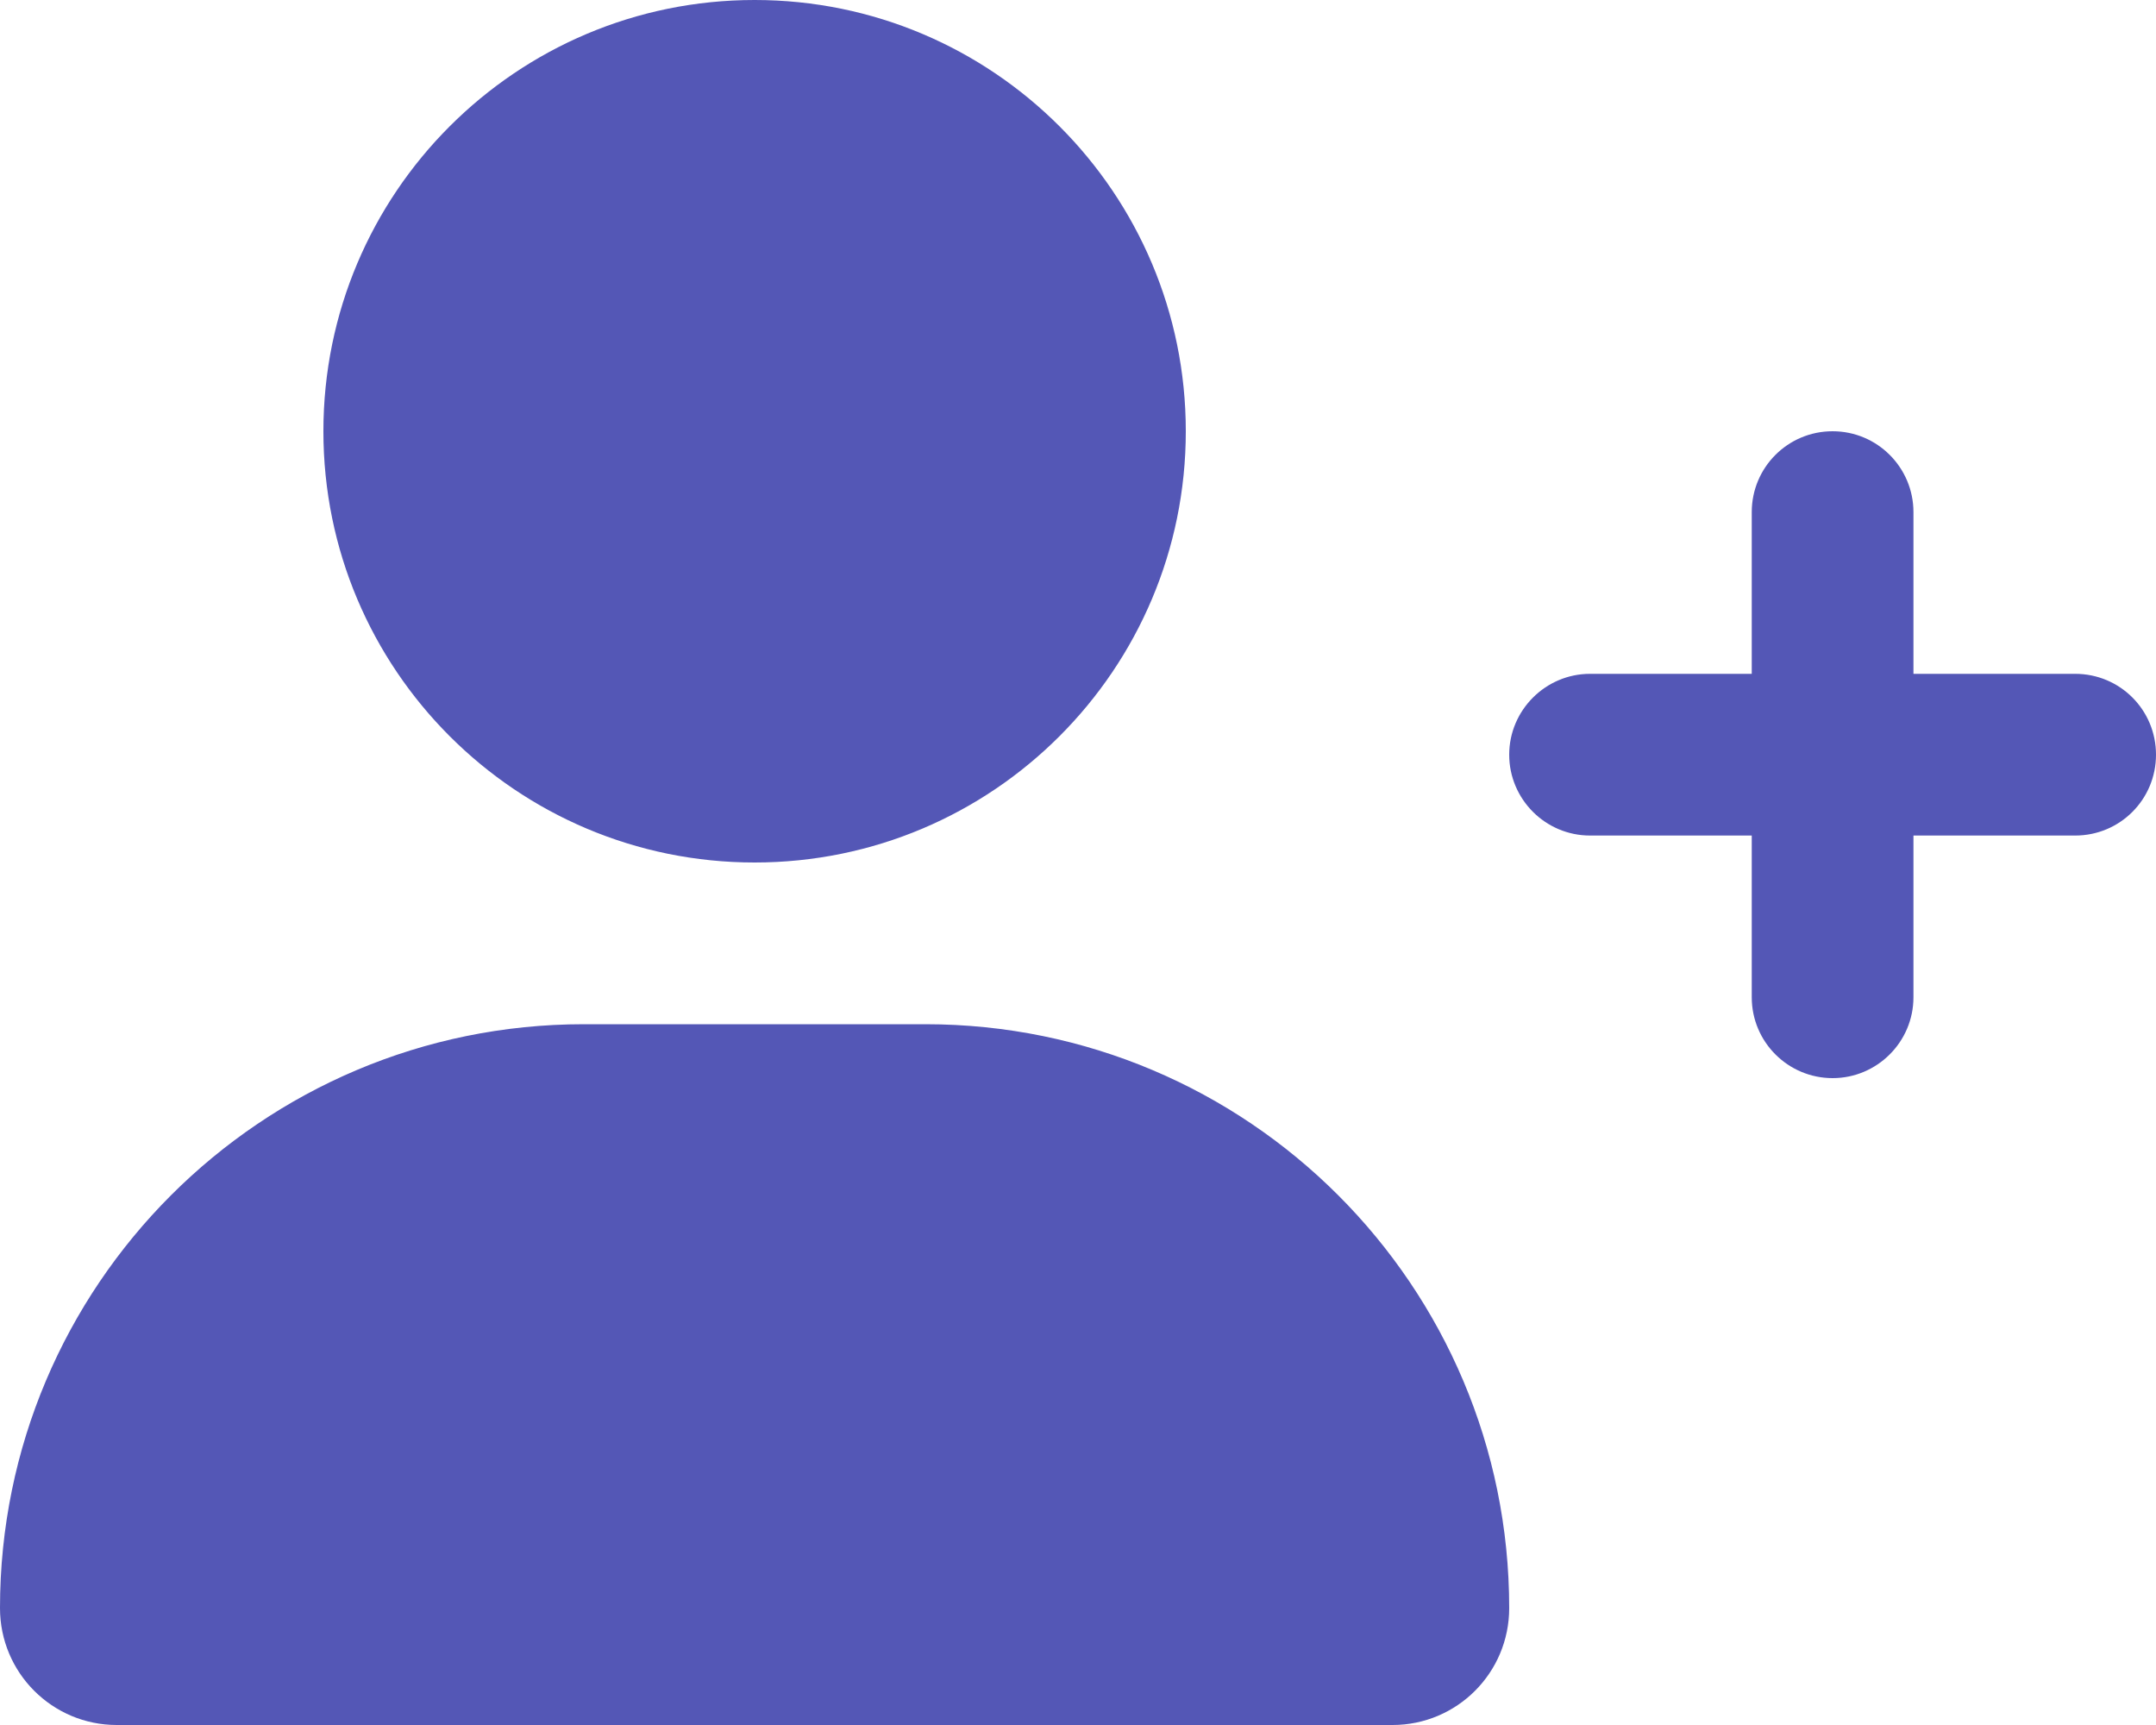
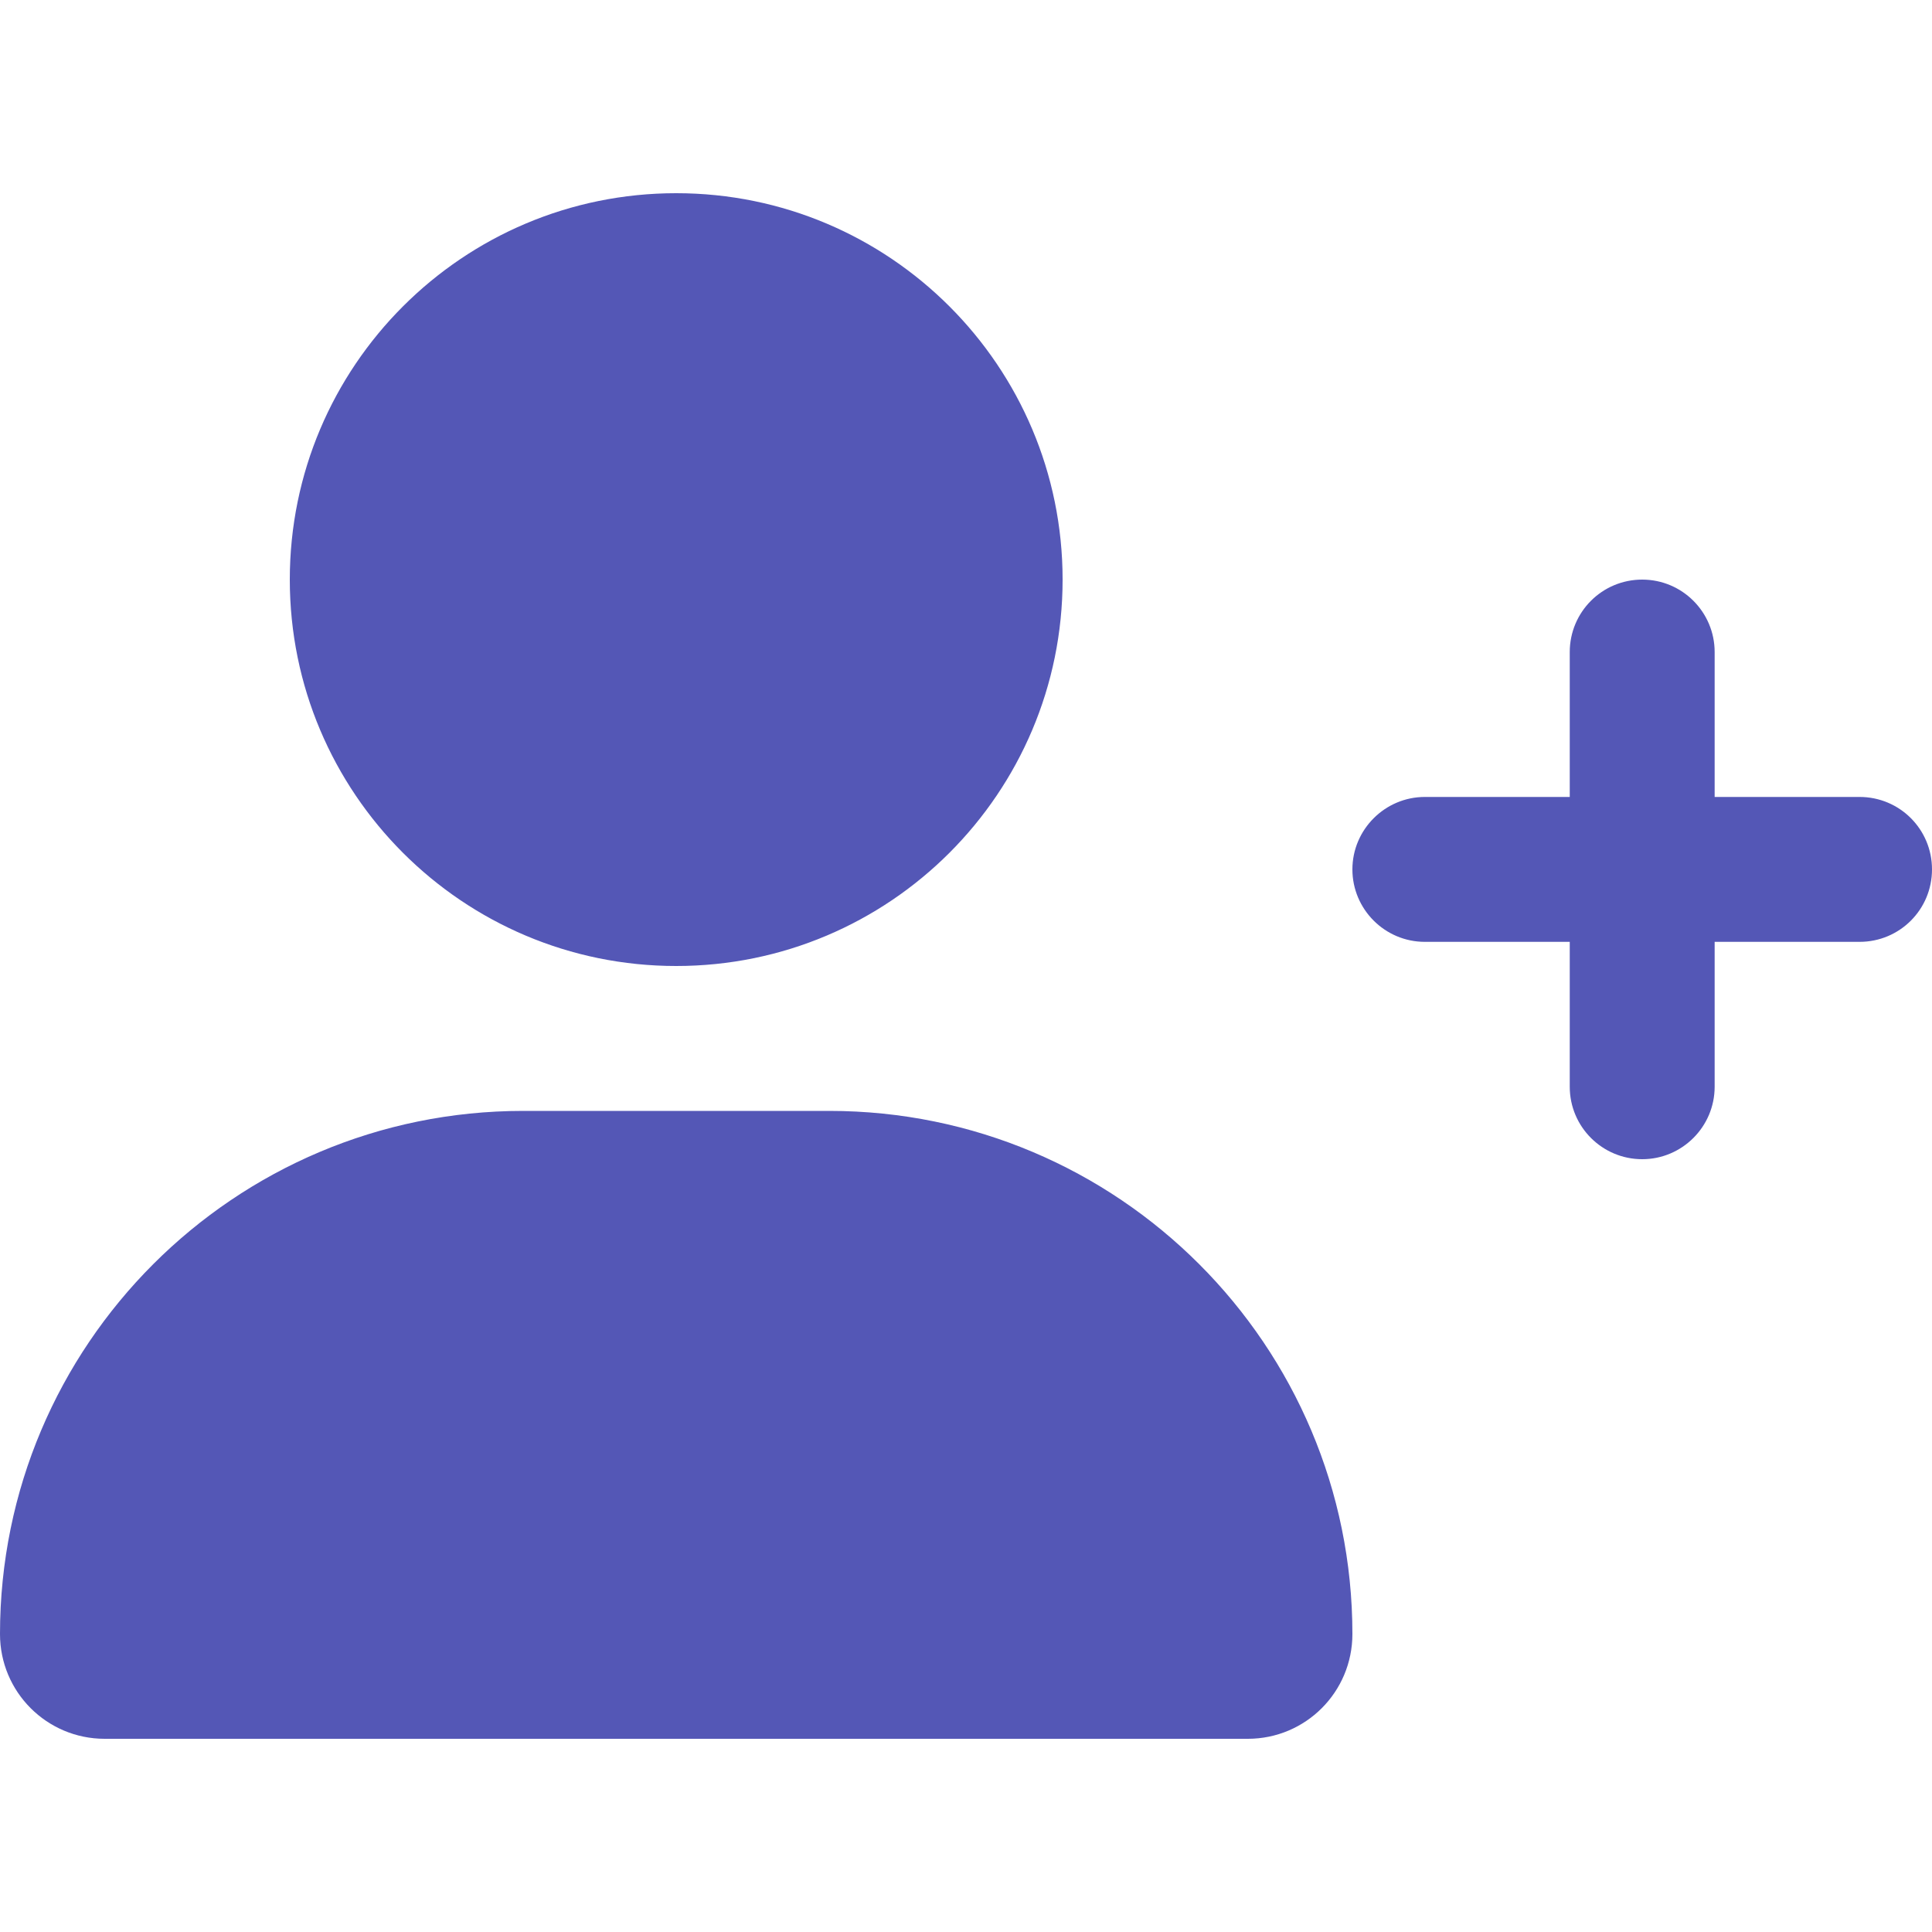
- <svg xmlns="http://www.w3.org/2000/svg" viewBox="0 0 640 512" width="16">
+ <svg xmlns="http://www.w3.org/2000/svg" viewBox="0 0 640 512" width="14" height="14">
  <path fill="hsl(238, 40%, 52%)" d="M224 256c70.7 0 128-57.31 128-128S294.7 0 224 0C153.3 0 96 57.31 96 128S153.3 256 224 256zM274.7 304H173.3C77.61 304 0 381.6 0 477.3C0 496.5 15.52 512 34.66 512h378.7C432.5 512 448 496.5 448 477.3C448 381.6 370.4 304 274.7 304zM616 200h-48v-48C568 138.8 557.3 128 544 128s-24 10.75-24 24v48h-48C458.8 200 448 210.8 448 224s10.75 24 24 24h48v48C520 309.3 530.8 320 544 320s24-10.75 24-24v-48h48C629.3 248 640 237.3 640 224S629.3 200 616 200z" />
</svg>
